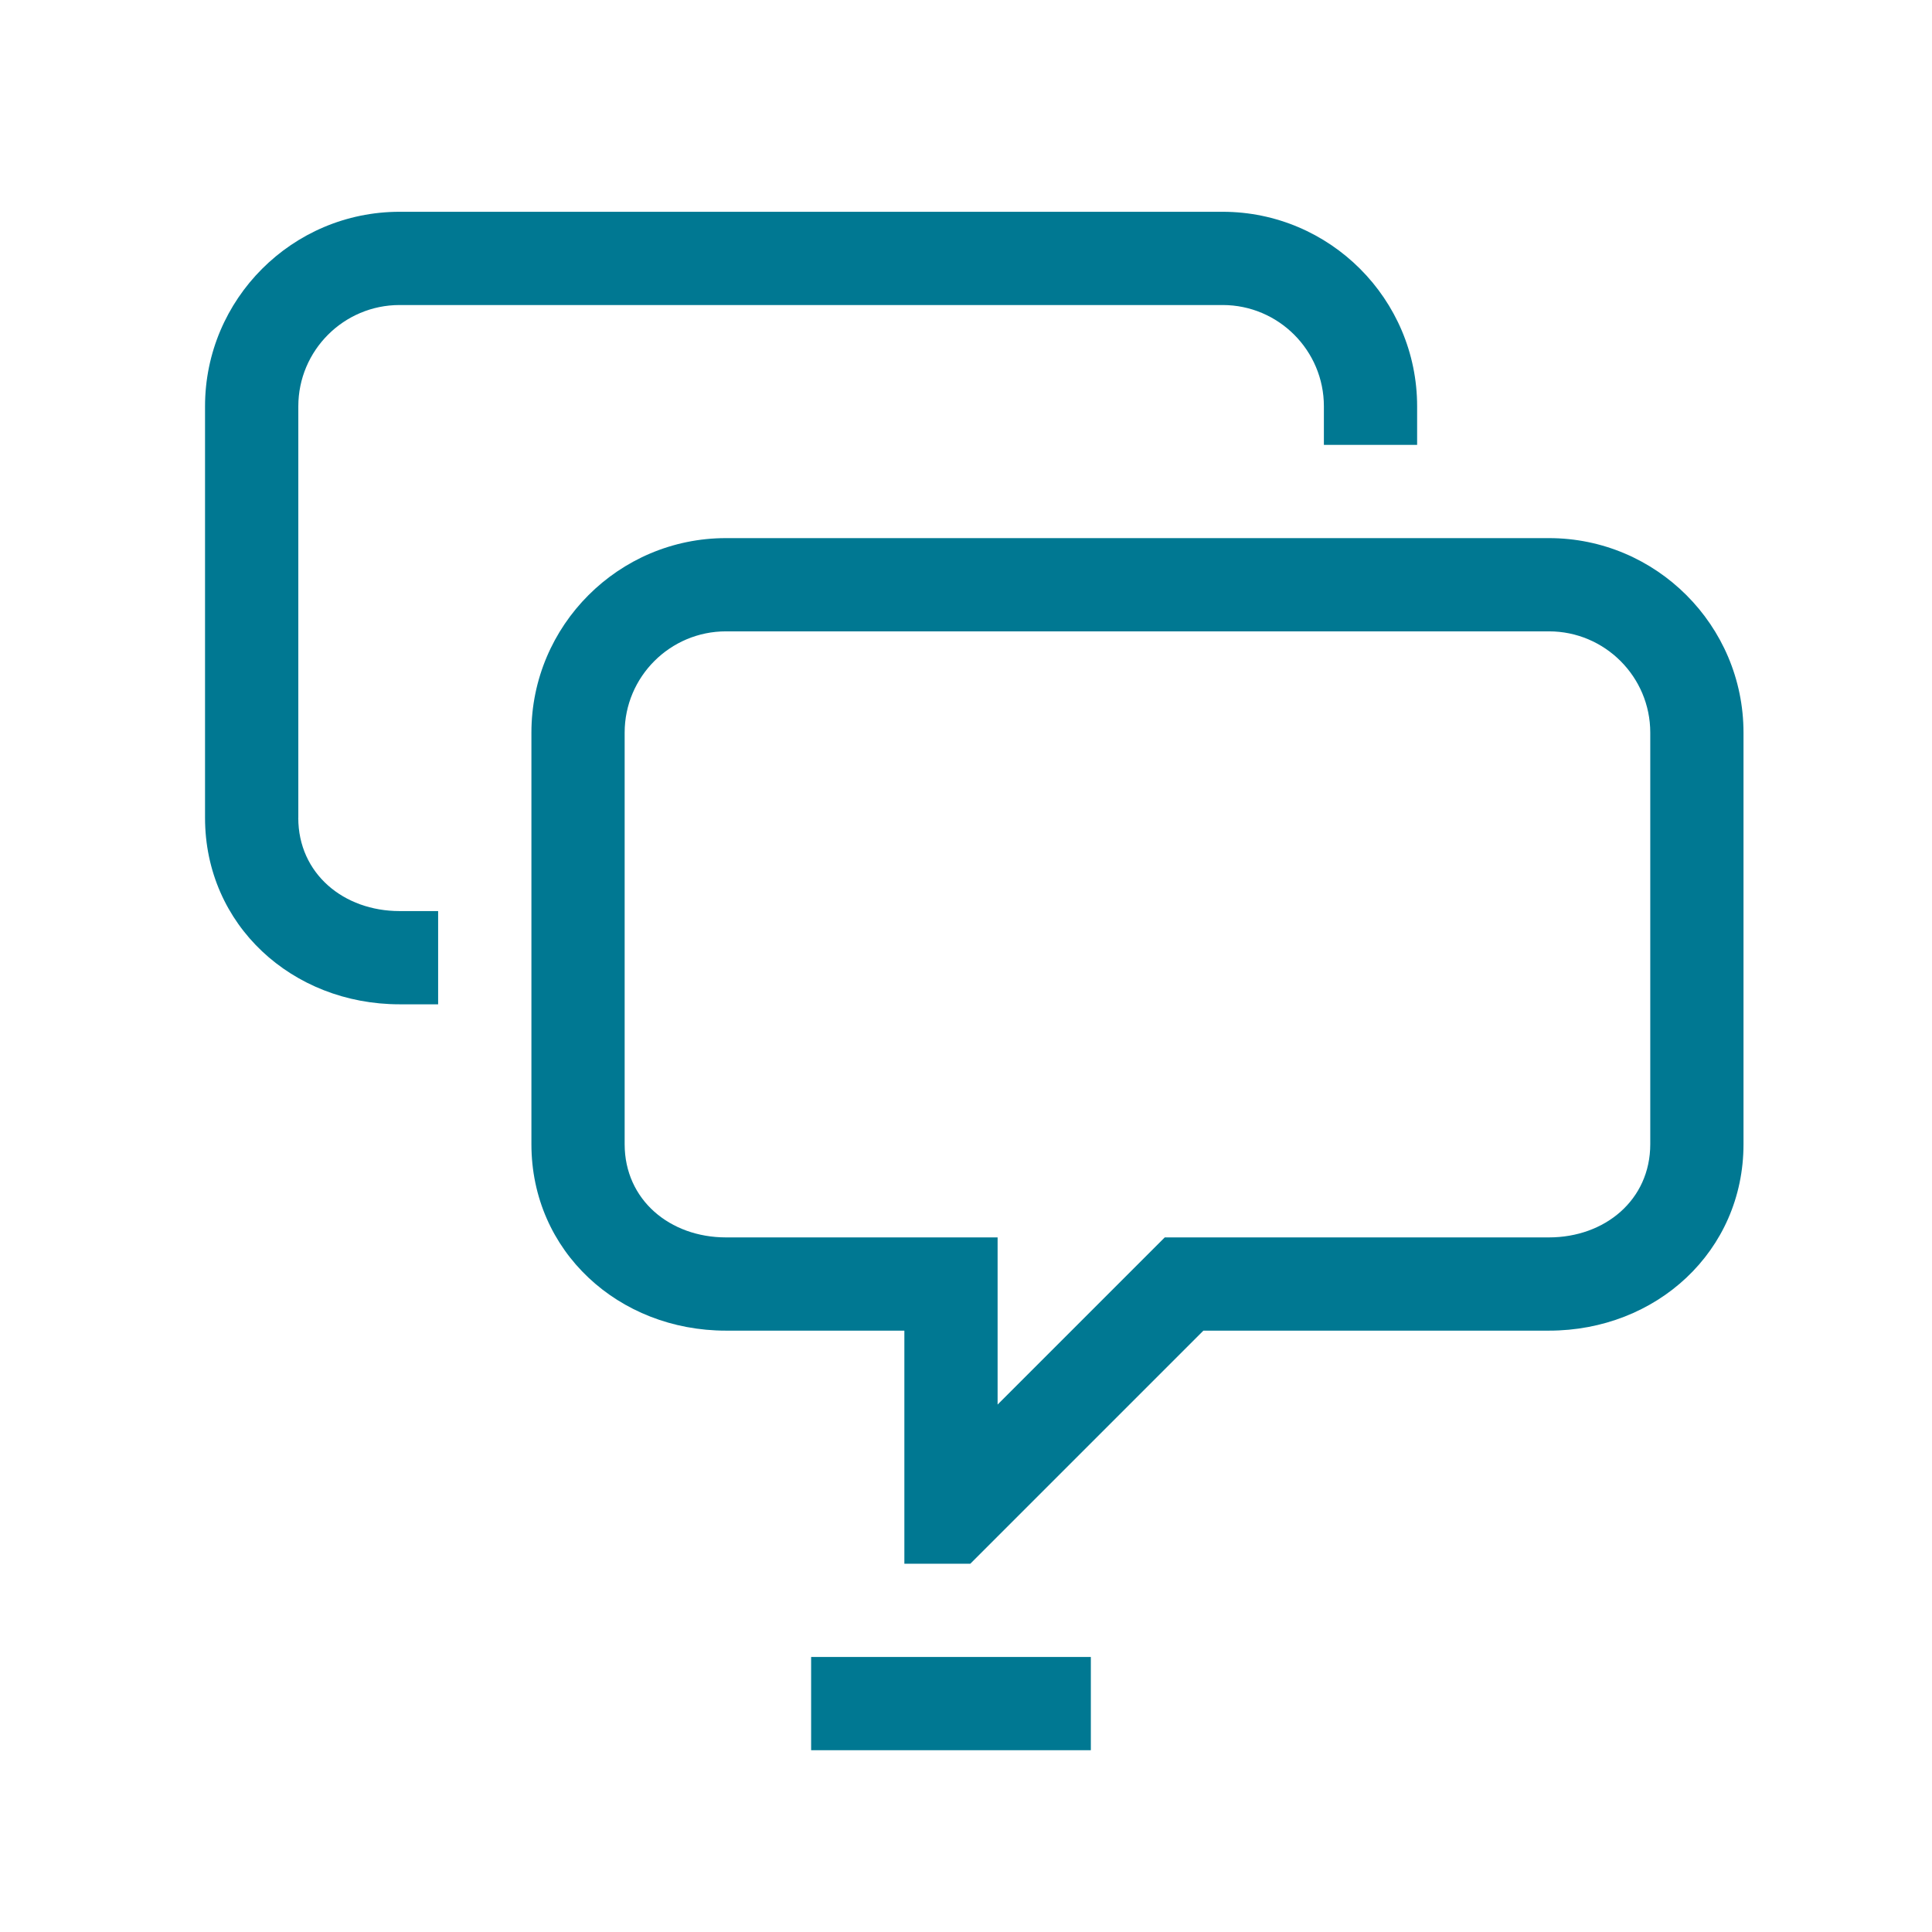
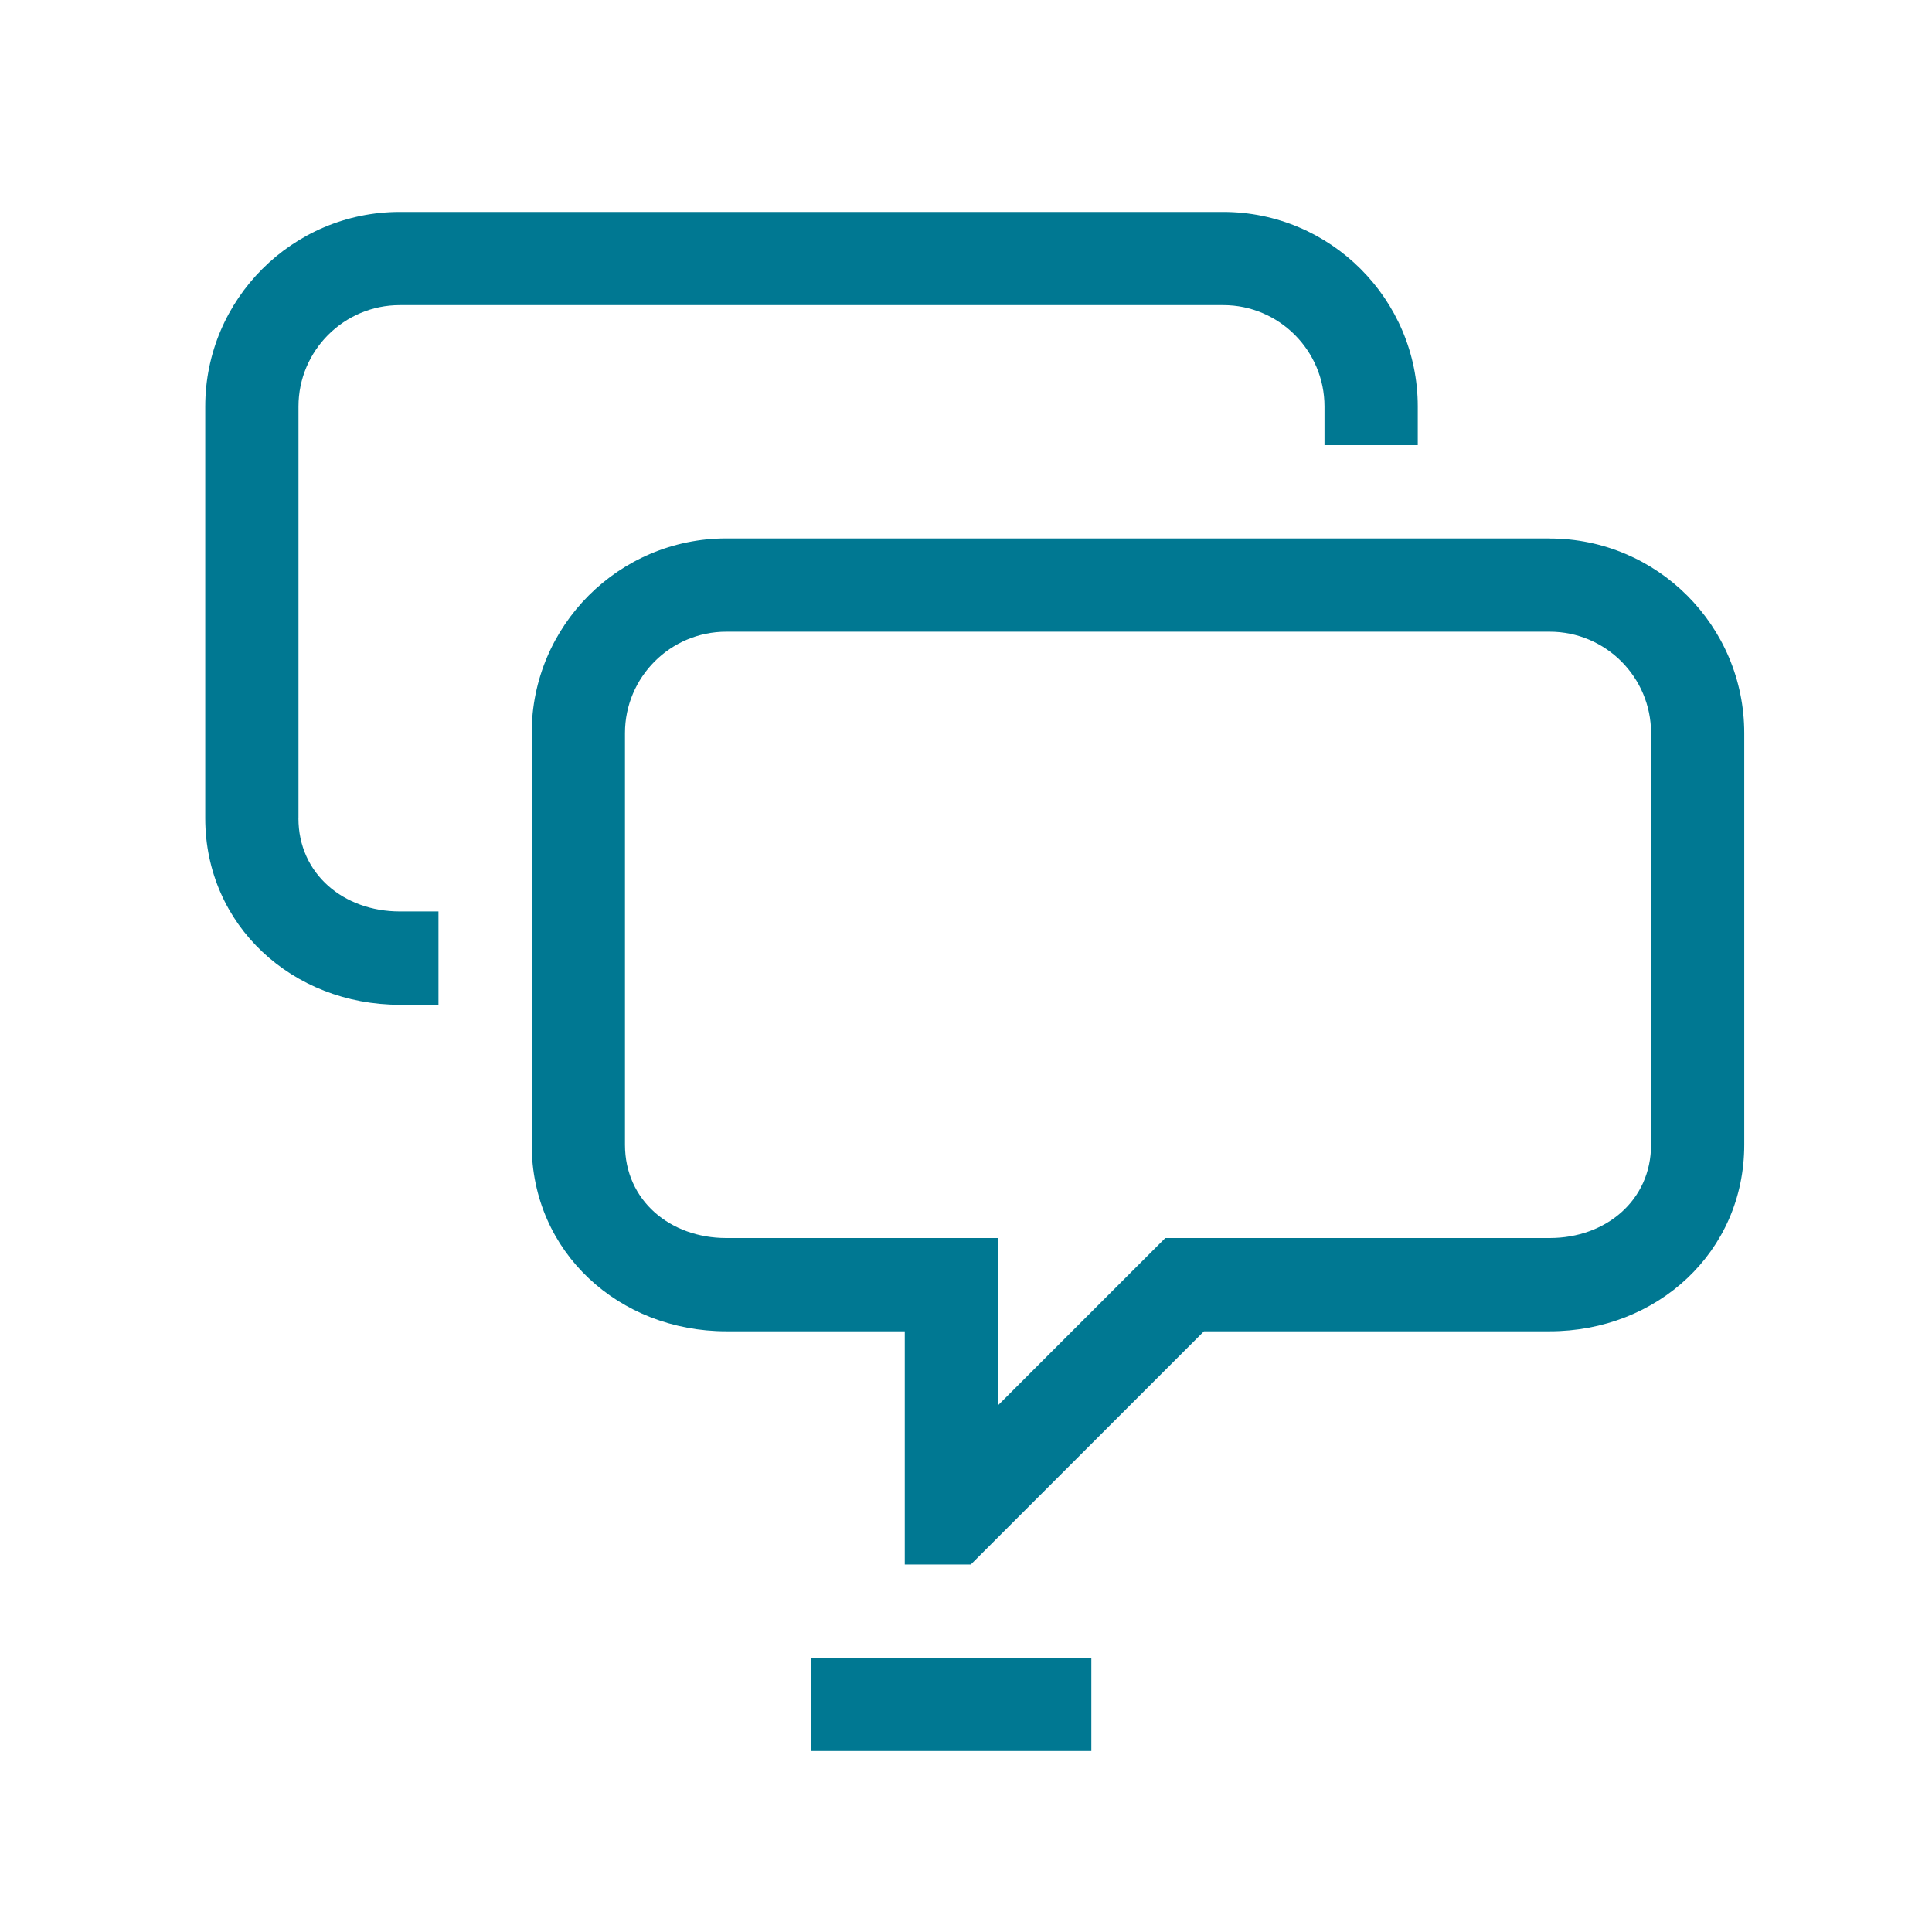
- <svg xmlns="http://www.w3.org/2000/svg" width="12mm" height="12mm" viewBox="0 0 42.52 42.52" id="svg4340" version="1.1">
-   <defs id="defs4342" />
-   <g id="layer1" transform="translate(-441.2985,-310.1469)">
-     <path style="fill:#007892" id="path57" d="m 475.389,321.99 -18.114,0 c -2.36,0 -4.281,1.921 -4.281,4.281 0,3.019 0,6.038 0,9.057 0,2.361 1.921,4.104 4.281,4.104 l 3.927,0 0,5.13 1.451,0 0.601,-0.601 4.529,-4.529 7.606,0 c 2.36,0 4.281,-1.743 4.281,-4.104 l 0,-9.057 c 0,-2.36 -1.921,-4.281 -4.281,-4.281 z m 2.229,13.338 c 0,1.229 -1,2.052 -2.229,2.052 l -8.456,0 -3.679,3.679 0,-3.679 -5.979,0 c -1.229,0 -2.229,-0.823 -2.229,-2.052 0,-3.019 0,-6.038 0,-9.057 0,-1.229 1,-2.229 2.229,-2.229 l 18.114,0 c 1.229,0 2.229,1 2.229,2.229 z" />
-     <path style="fill:#007892" id="path59" d="m 447.864,328.146 0,-9.057 c 0,-1.229 1,-2.229 2.229,-2.229 l 18.114,0 c 1.229,0 2.228,1 2.228,2.229 l 0,0.849 2.052,0 0,-0.849 c 0,-2.36 -1.921,-4.281 -4.281,-4.281 l -18.114,0 c -2.36,0 -4.281,1.921 -4.281,4.281 l 0,9.057 c 0,2.361 1.921,4.104 4.281,4.104 l 0.849,0 0,-2.052 -0.849,0 c -1.229,0 -2.229,-0.823 -2.229,-2.052 z" />
-     <rect style="fill:#007892" id="rect61" height="2.052" width="6.156" y="346.614" x="459.15" />
+ <svg xmlns="http://www.w3.org/2000/svg" width="12" height="12" viewBox="0 0 42.5 42.5">
+   <g fill="#007892">
+     <path d="M34.09 11.844H15.976c-2.36 0-4.28 1.92-4.28 4.28v9.057c0 2.362 1.92 4.105 4.28 4.105h3.927v5.13h1.452l.6-.6 4.53-4.53h7.605c2.36 0 4.28-1.743 4.28-4.104v-9.056c0-2.36-1.92-4.28-4.28-4.28zm2.23 13.337c0 1.23-1 2.053-2.23 2.053h-8.456l-3.68 3.68v-3.68h-5.978c-1.23 0-2.228-.823-2.228-2.052v-9.056c0-1.23 1-2.23 2.228-2.23H34.09c1.23 0 2.23 1 2.23 2.23z" />
+     <path d="M6.566 18V8.942c0-1.23 1-2.23 2.23-2.23h18.113c1.227 0 2.227 1 2.227 2.23v.85h2.052v-.85c0-2.36-1.922-4.28-4.282-4.28H8.795c-2.36 0-4.28 1.92-4.28 4.28V18c0 2.36 1.92 4.103 4.28 4.103h.85V20.05h-.85c-1.23 0-2.23-.822-2.23-2.05zM17.85 36.467h6.157v2.052H17.85z" />
  </g>
</svg>
